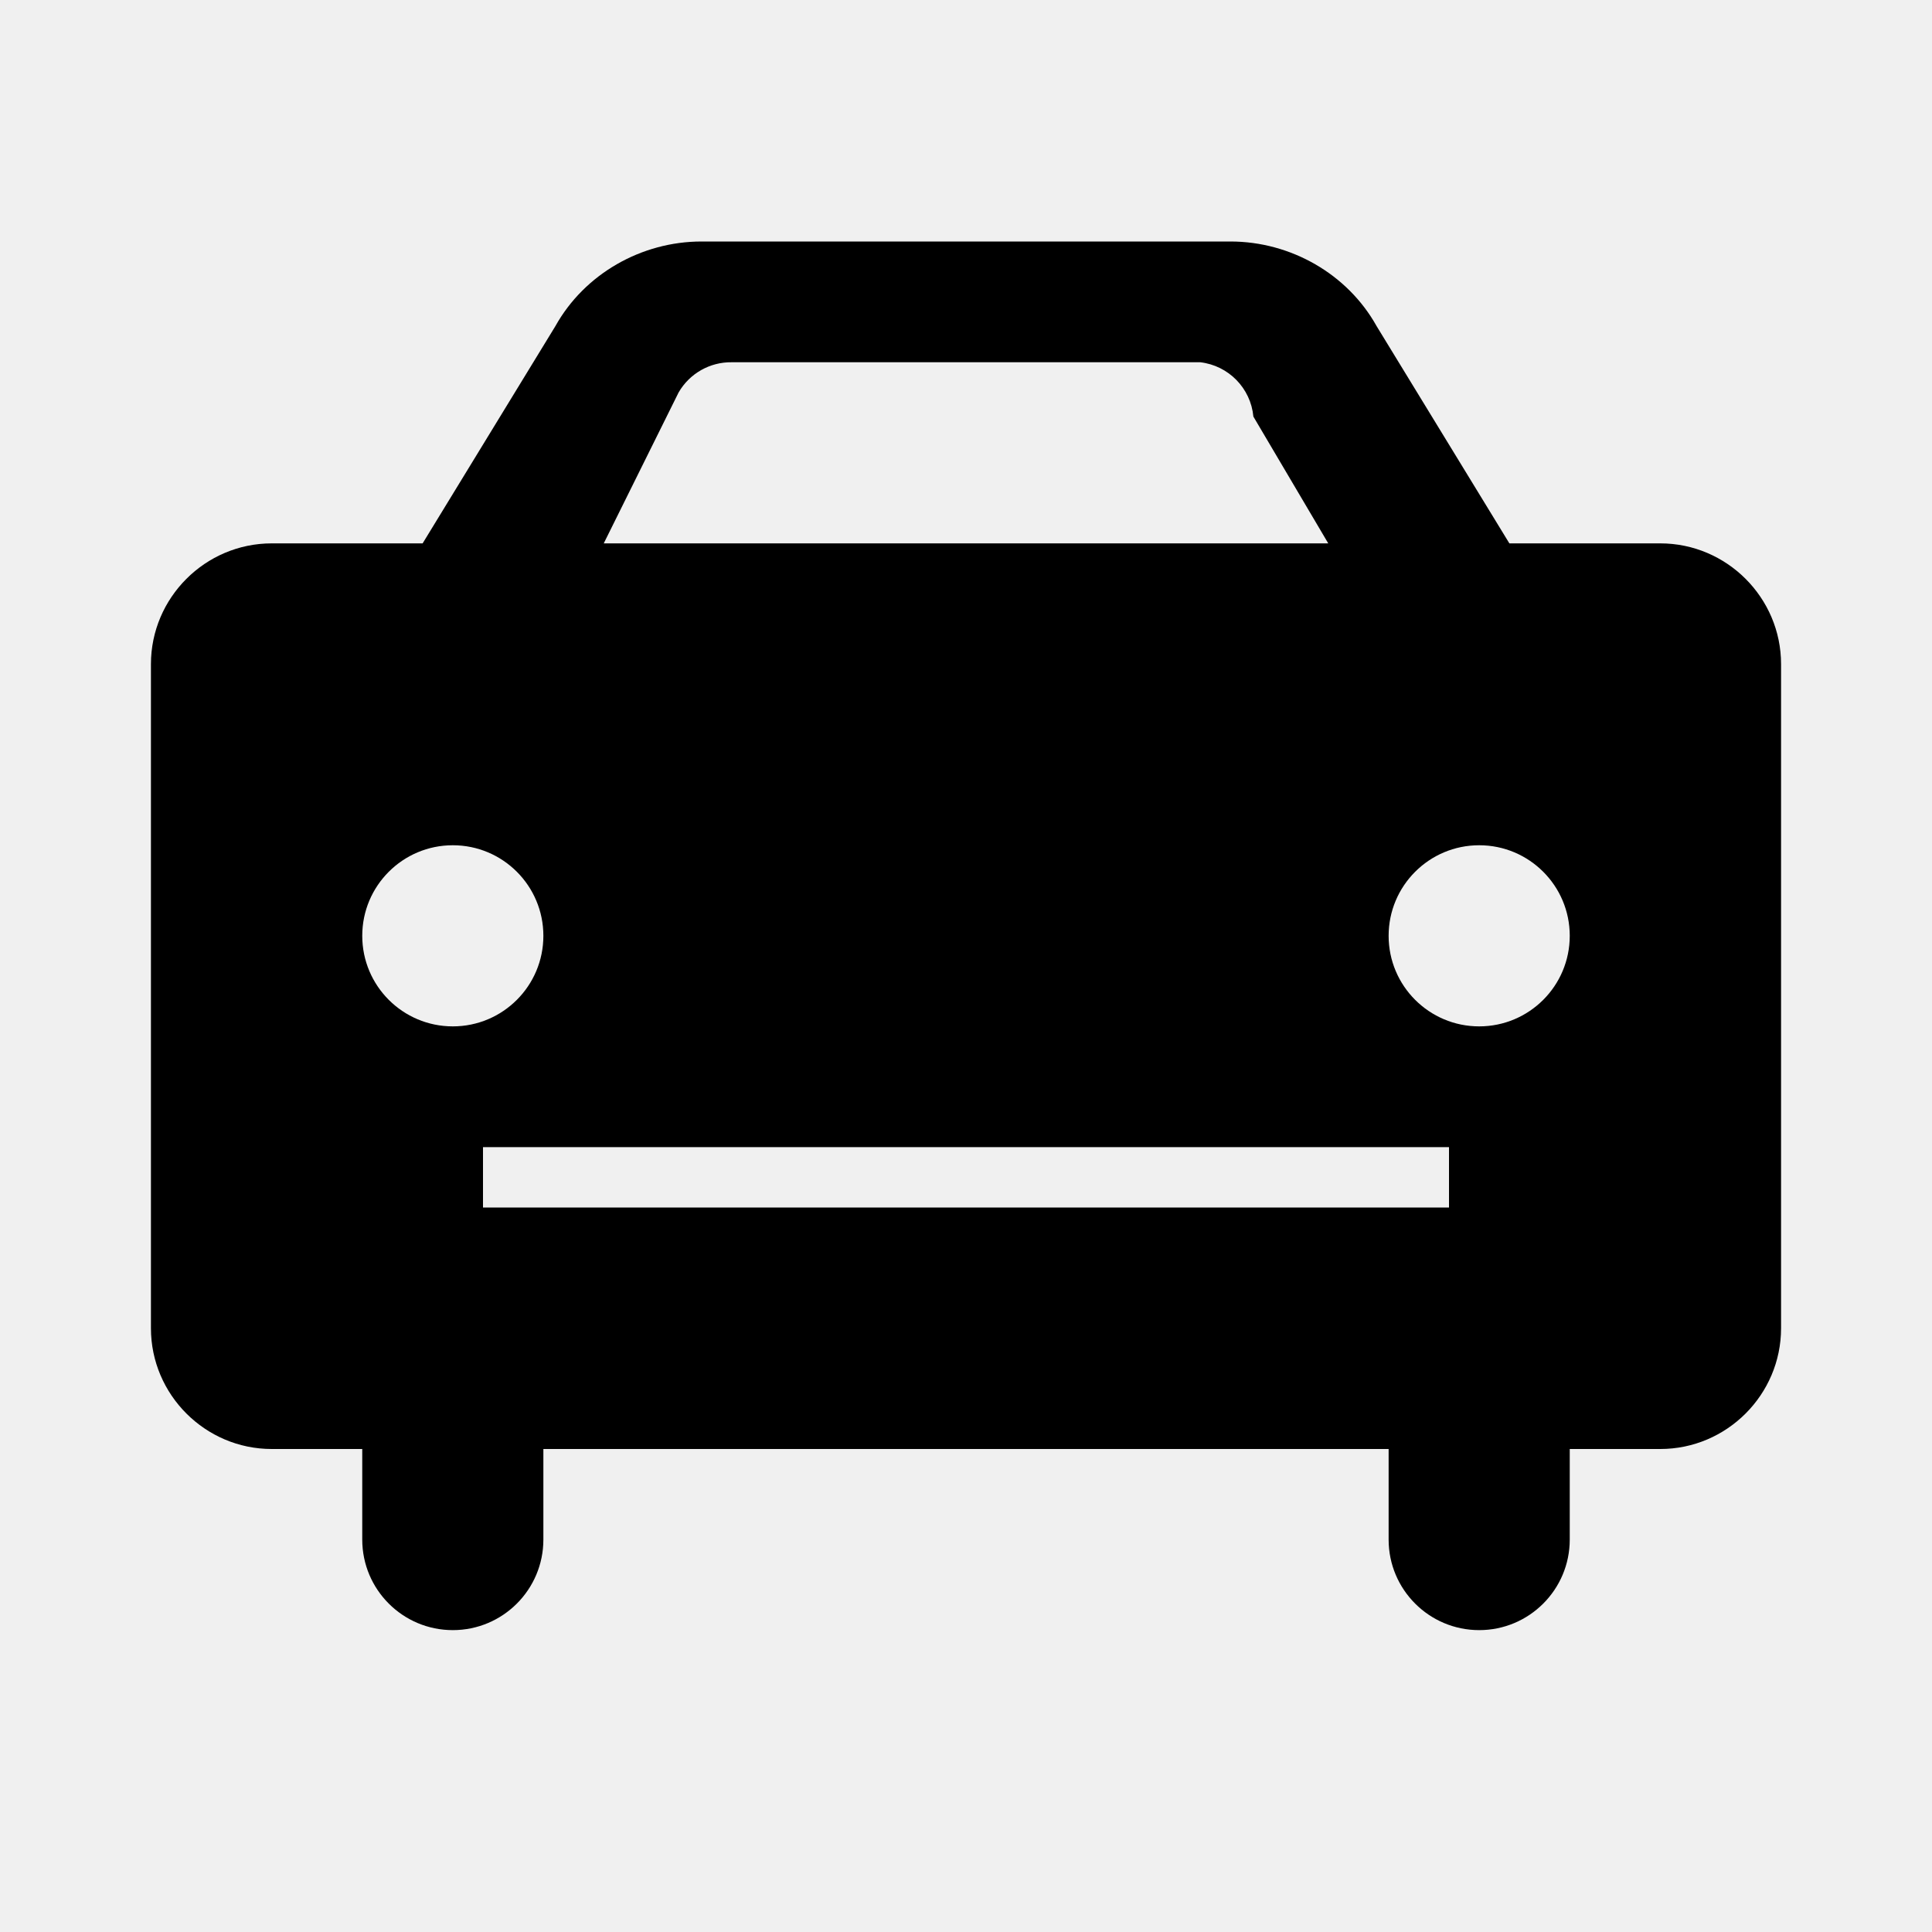
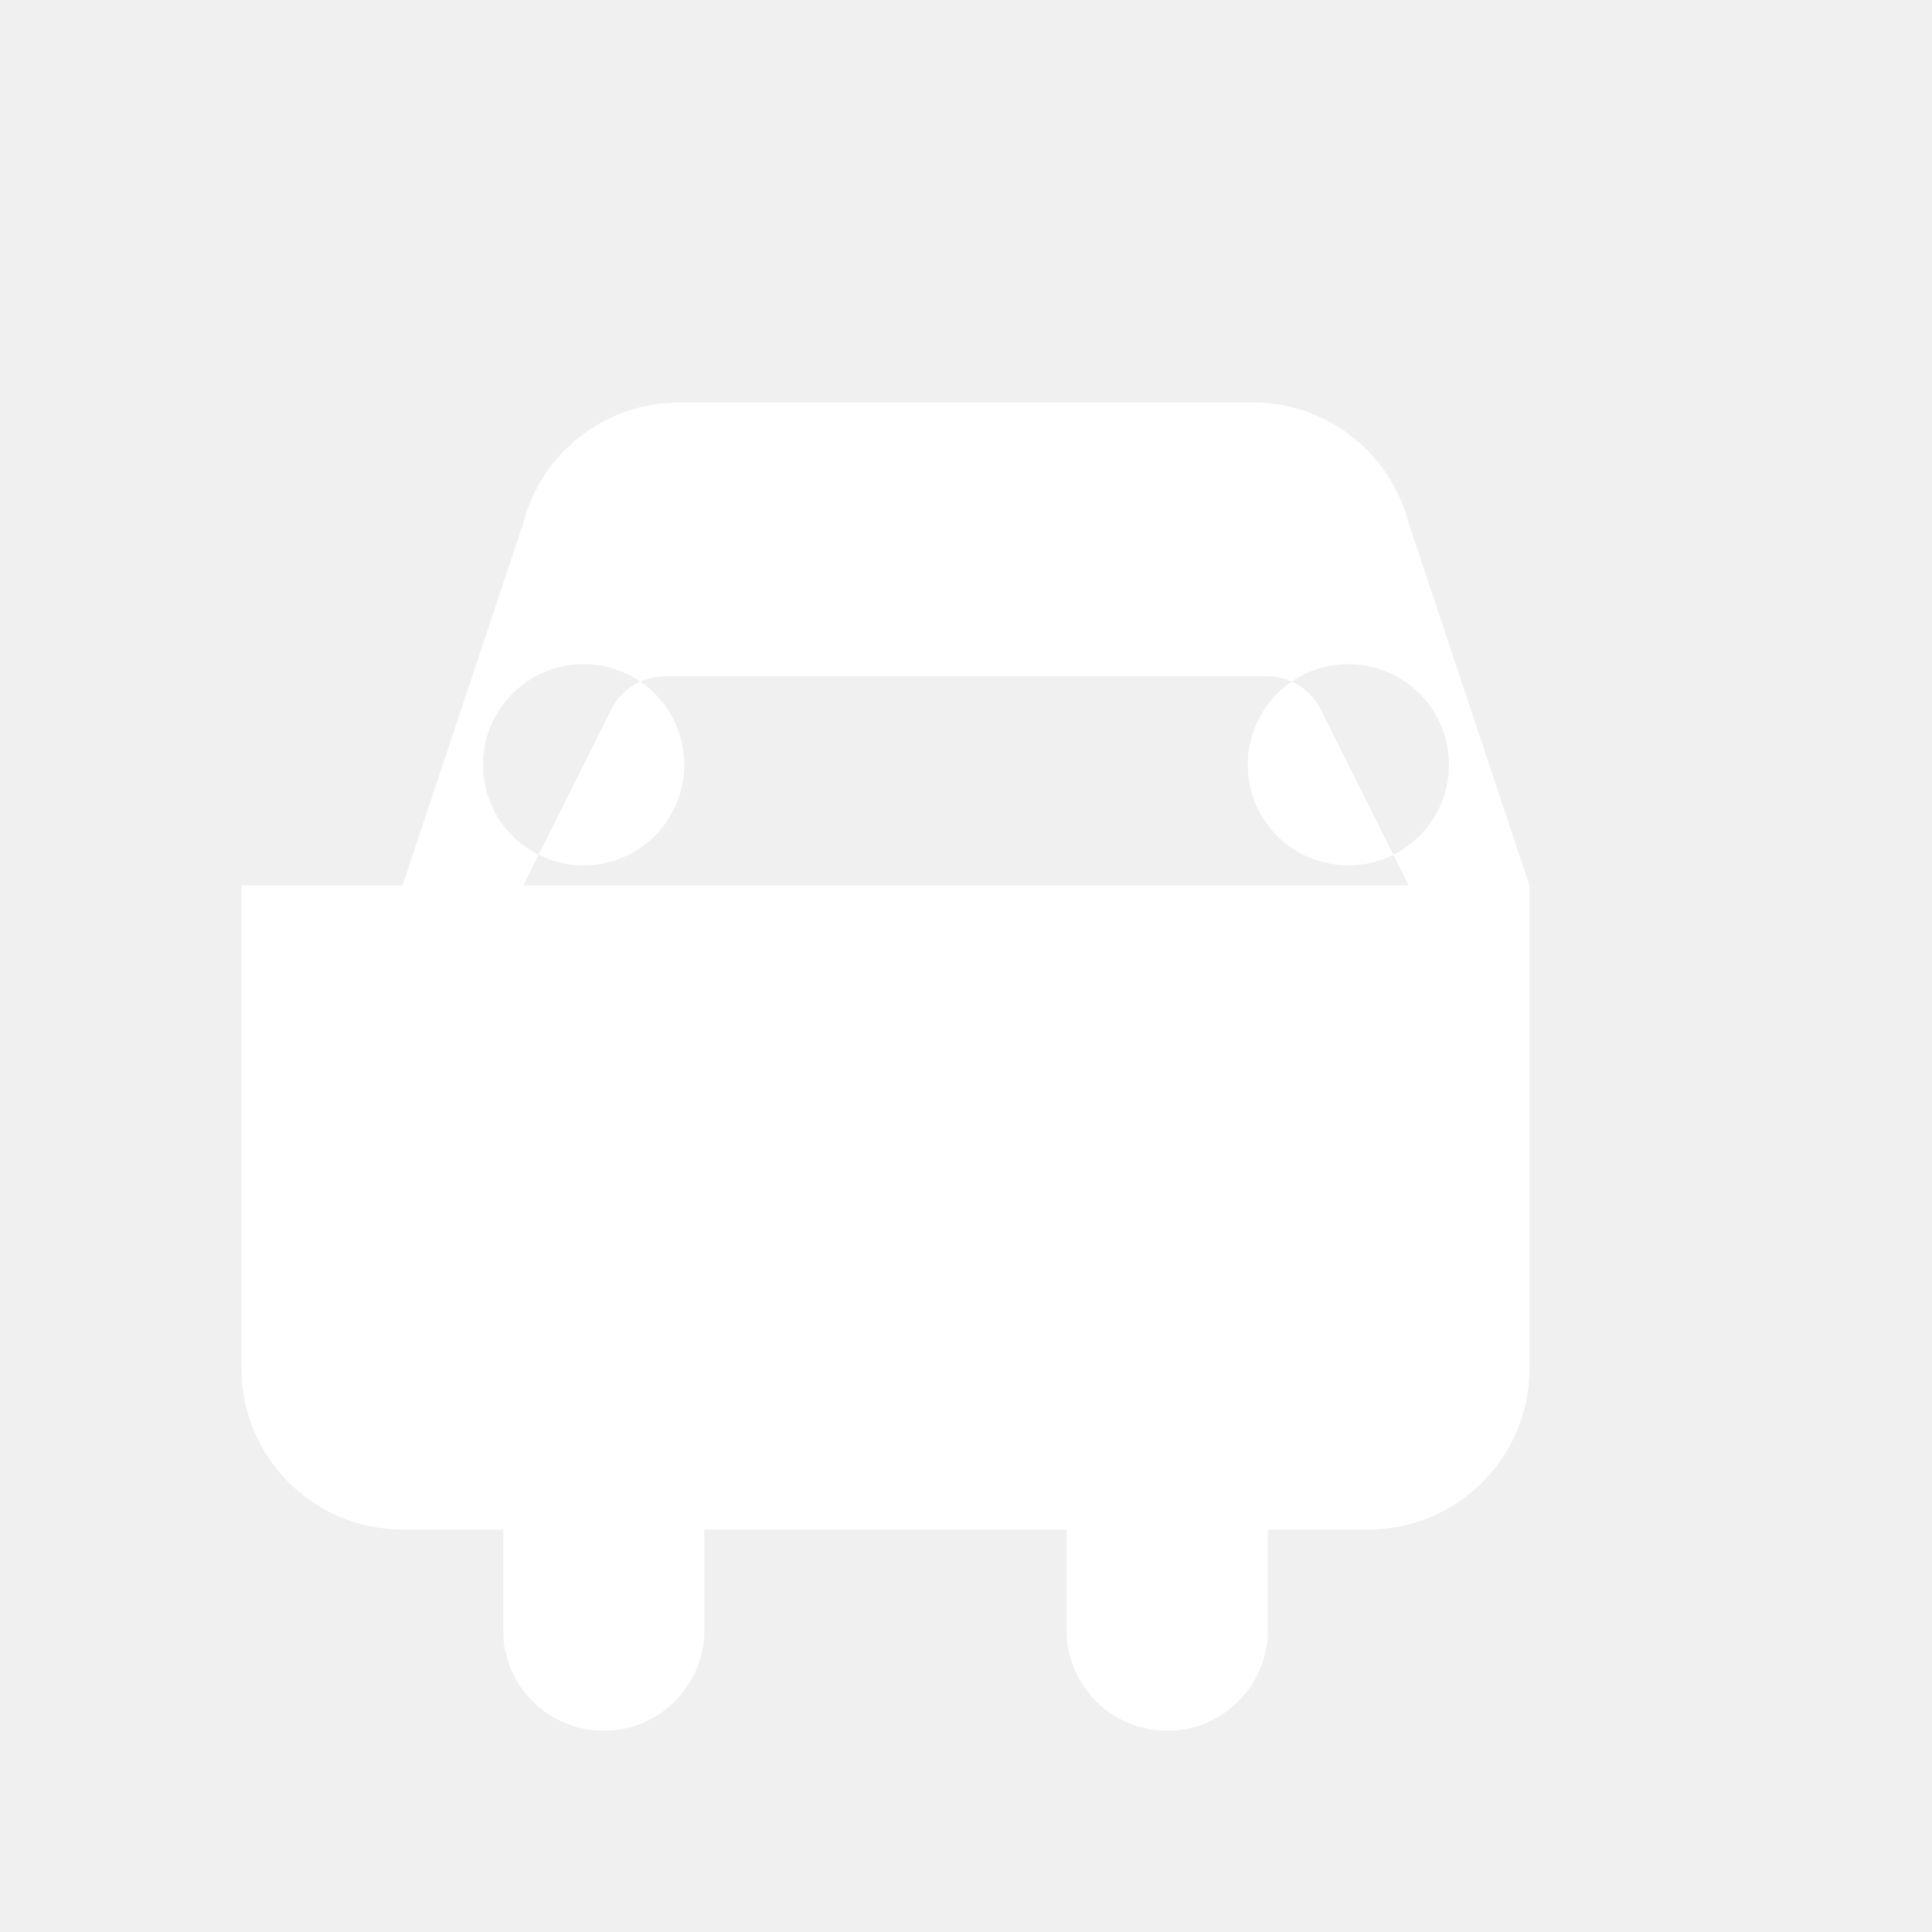
- <svg xmlns="http://www.w3.org/2000/svg" viewBox="0 0 16 16" fill="currentColor" aria-hidden="true">
-   <path d="M3.5 4.5 4.6 2.7C4.84 2.27 5.31 2 5.81 2h4.38c.5 0 .97.27 1.21.7L12.5 4.5h1.25c.55 0 1 .45 1 1V11c0 .55-.45 1-1 1H13v.75a.75.75 0 0 1-1.5 0V12h-7v.75a.75.75 0 0 1-1.5 0V12h-.75c-.55 0-1-.45-1-1V5.5c0-.55.45-1 1-1H3.5Zm1.5 0h6l-.62-1.05A.5.5 0 0 0 9.94 3H6.06a.5.5 0 0 0-.44.25L5 4.5Zm-1.25 4a.75.75 0 1 0 0-1.5.75.75 0 0 0 0 1.5Zm8.5 0a.75.75 0 1 0 0-1.5.75.75 0 0 0 0 1.5ZM4 10h8v-.5H4v.5Z" />
+ <svg xmlns="http://www.w3.org/2000/svg" viewBox="0 0 24 24" aria-hidden="true">
+   <path fill="#ffffff" d="M5 11 6.5 6.5A2 2 0 0 1 8.4 5h7.2a2 2 0 0 1 1.9 1.5L19 11v6a2 2 0 0 1-2 2h-1.25v1.25a1.25 1.25 0 1 1-2.5 0V19H8.75v1.25a1.25 1.25 0 1 1-2.5 0V19H5a2 2 0 0 1-2-2v-6Zm1.5 0h11l-1.1-2.2a.75.75 0 0 0-.67-.4H8.27a.75.75 0 0 0-.67.4L6.5 11ZM5 15h14v2H5v-2Zm2.25-4.25a1.25 1.25 0 1 0 0-2.5 1.25 1.25 0 0 0 0 2.5Zm9.5 0a1.25 1.25 0 1 0 0-2.5 1.25 1.25 0 0 0 0 2.5Z" />
</svg>
